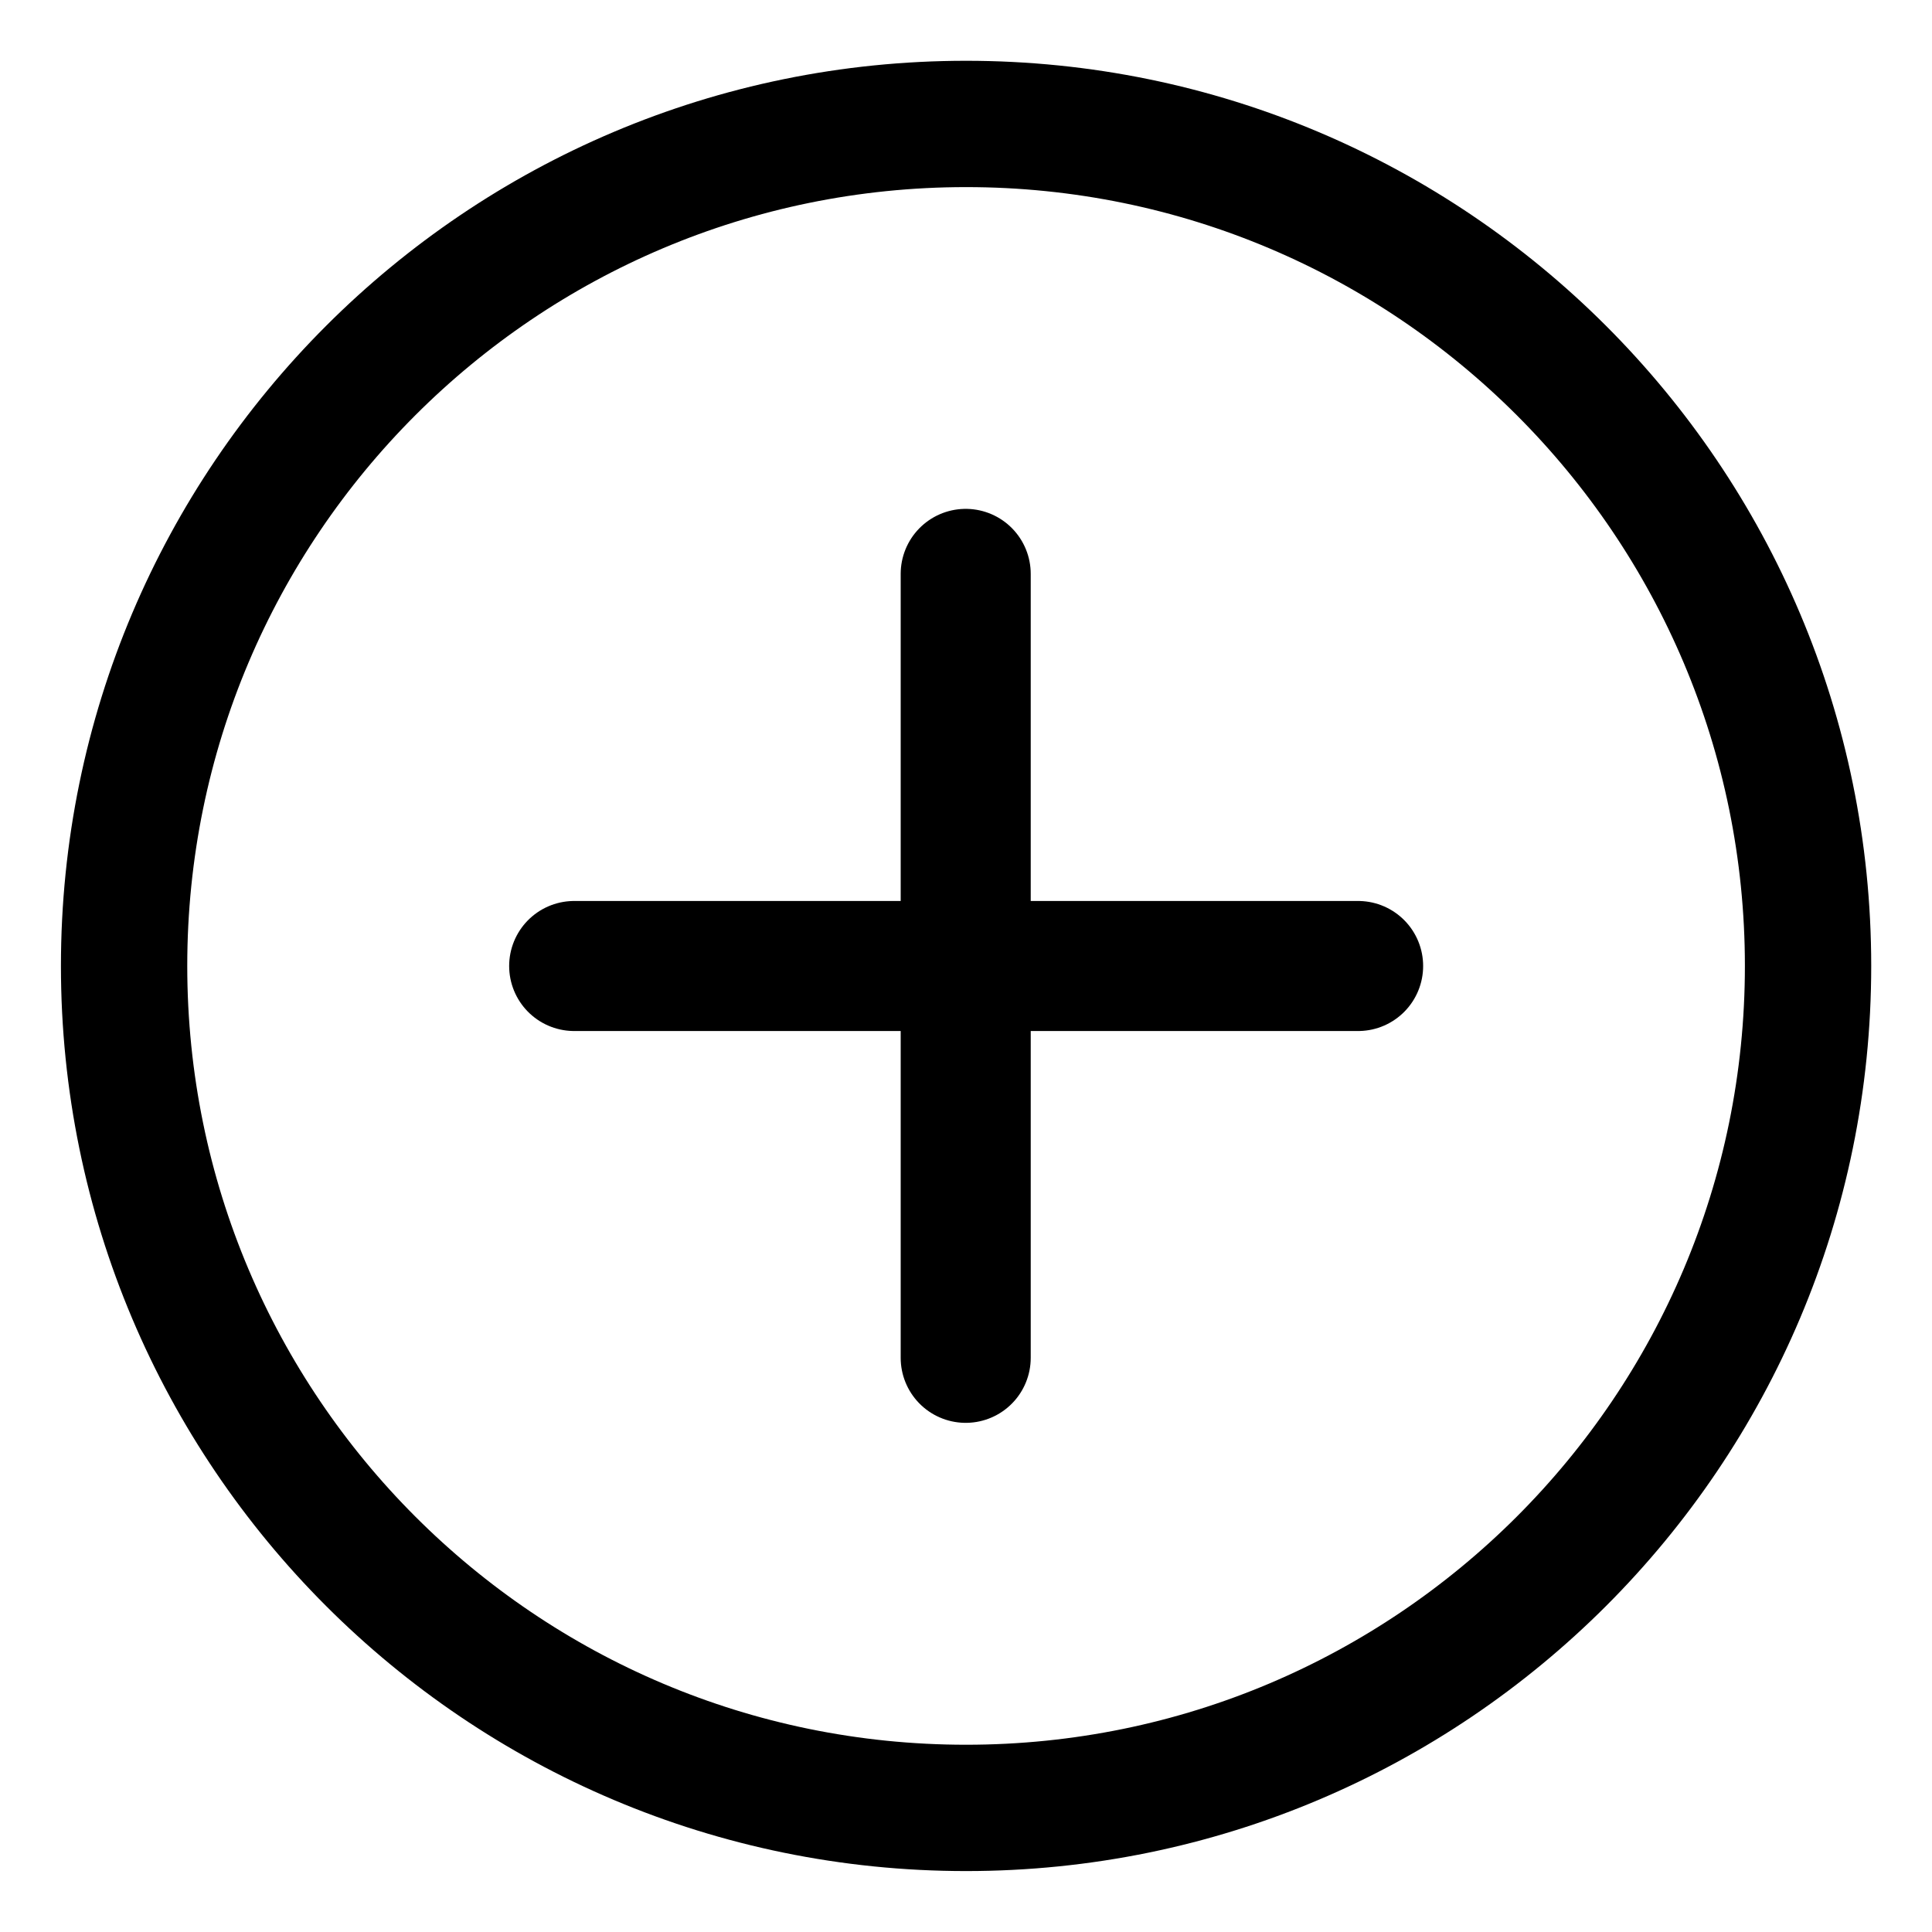
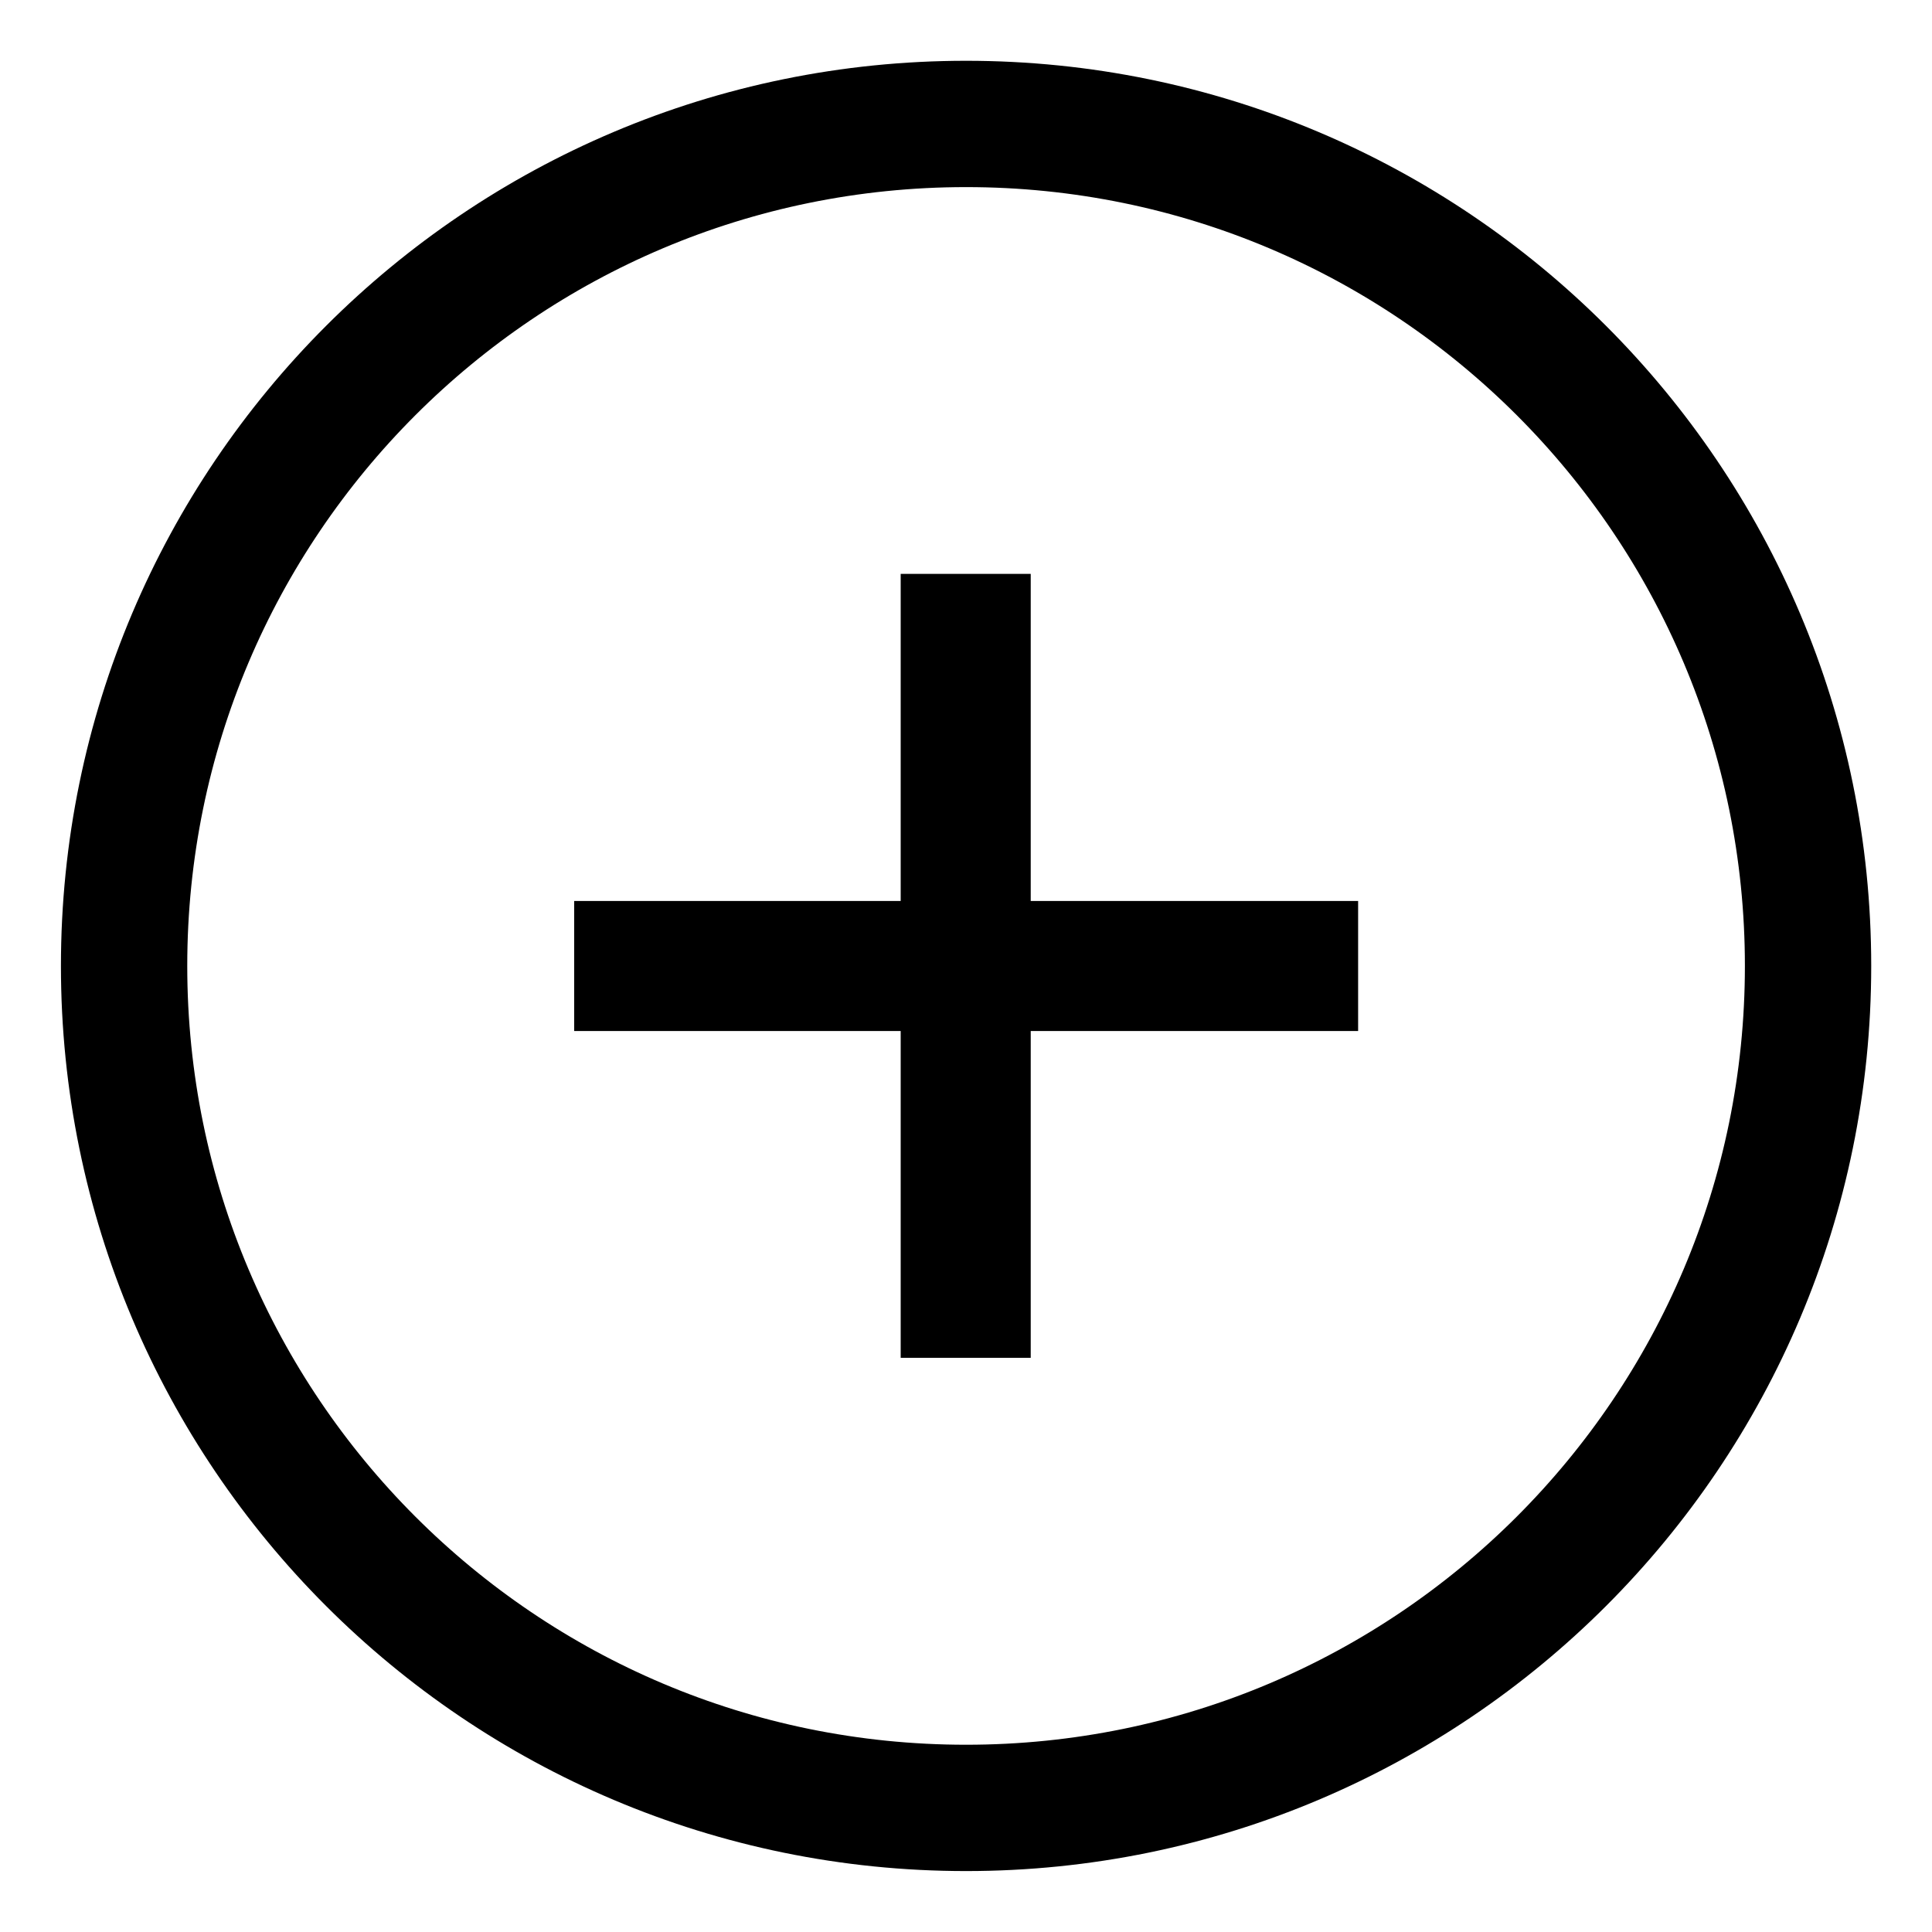
<svg xmlns="http://www.w3.org/2000/svg" viewBox="0 0 26 26">
-   <path fill="none" stroke="#000" stroke-width="1.75" stroke-linecap="round" stroke-linejoin="round" d="M7.727,13H18.277" />
-   <path fill="none" stroke="#000" stroke-width="1.75" stroke-linecap="round" stroke-linejoin="round" d="M12.996,18.273L12.996,7.723" />
-   <path fill="none" stroke="#000" stroke-width="1.7" stroke-linecap="round" stroke-linejoin="round" d="M13.001,12.999m-11.331,0a11.331,11.331 0,1 1,22.662 0a11.331,11.331 0,1 1,-22.662 0" />
+   <path fill="none" stroke="#000" stroke-width="1.75" d="M7.727,13H18.277" />
+   <path fill="none" stroke="#000" stroke-width="1.75" d="M12.996,18.273L12.996,7.723" />
+   <path fill="none" stroke="#000" stroke-width="1.7" d="M13.001,12.999m-11.331,0a11.331,11.331 0,1 1,22.662 0a11.331,11.331 0,1 1,-22.662 0" />
</svg>
